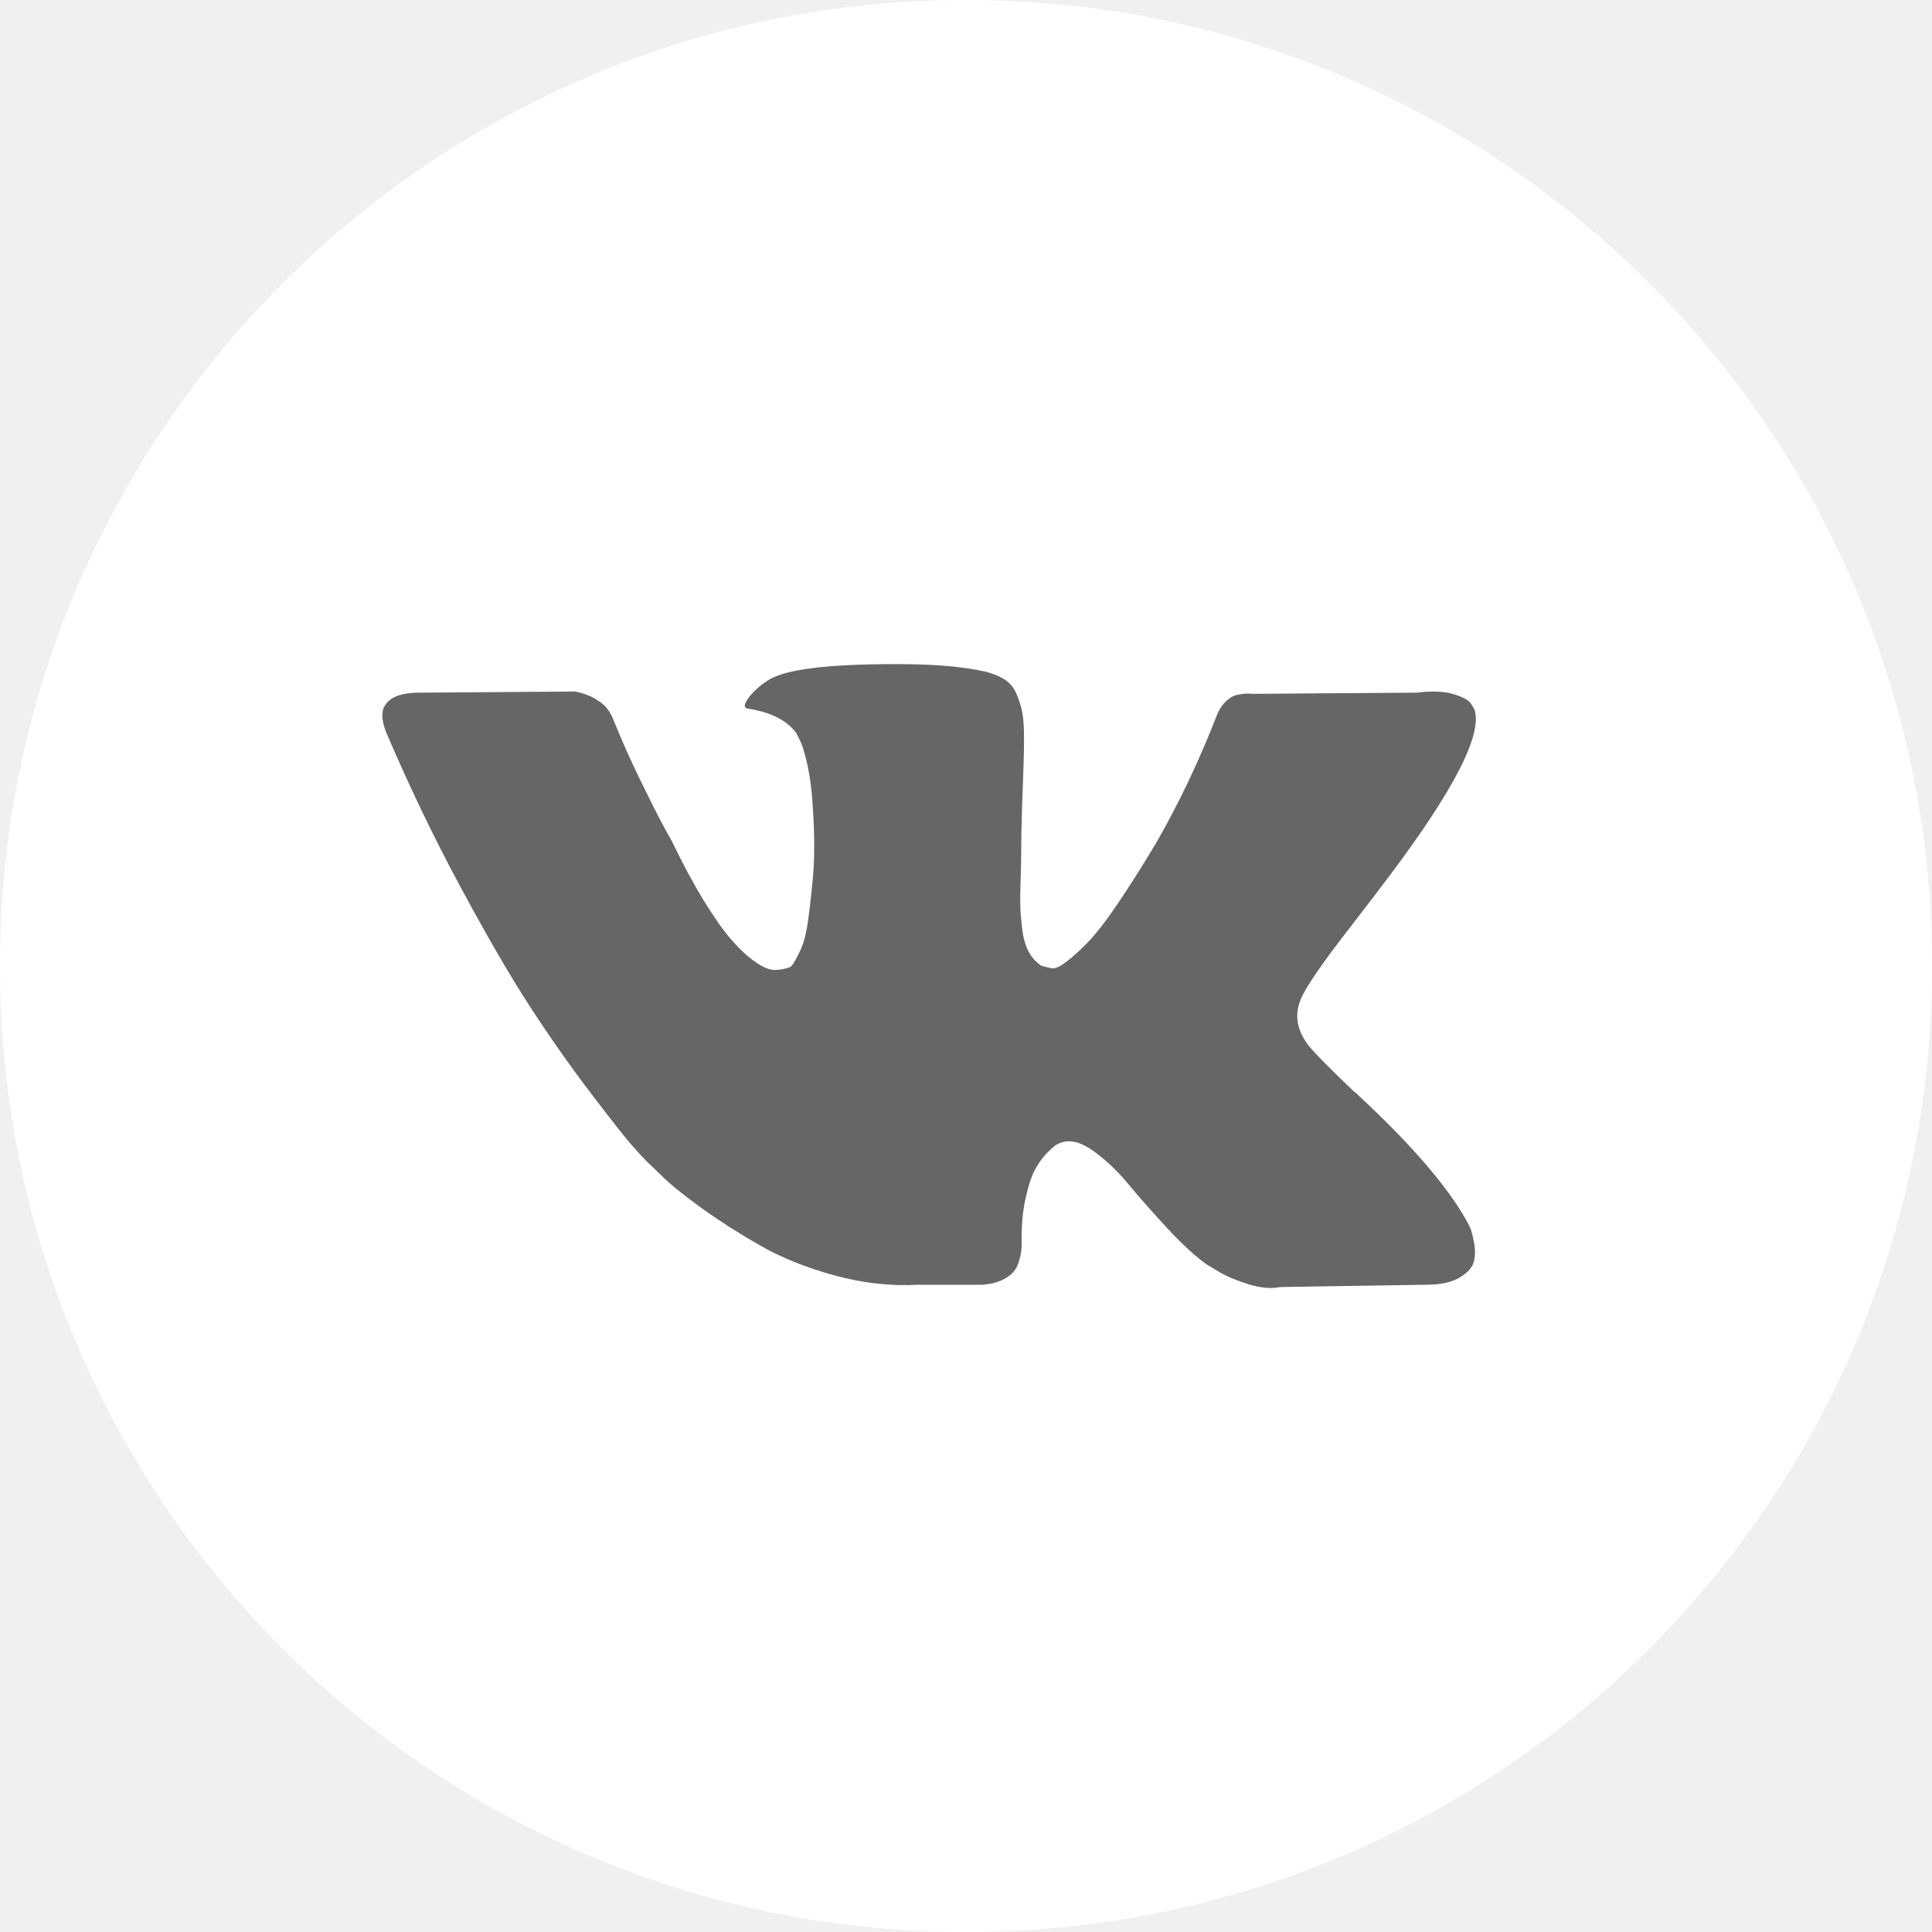
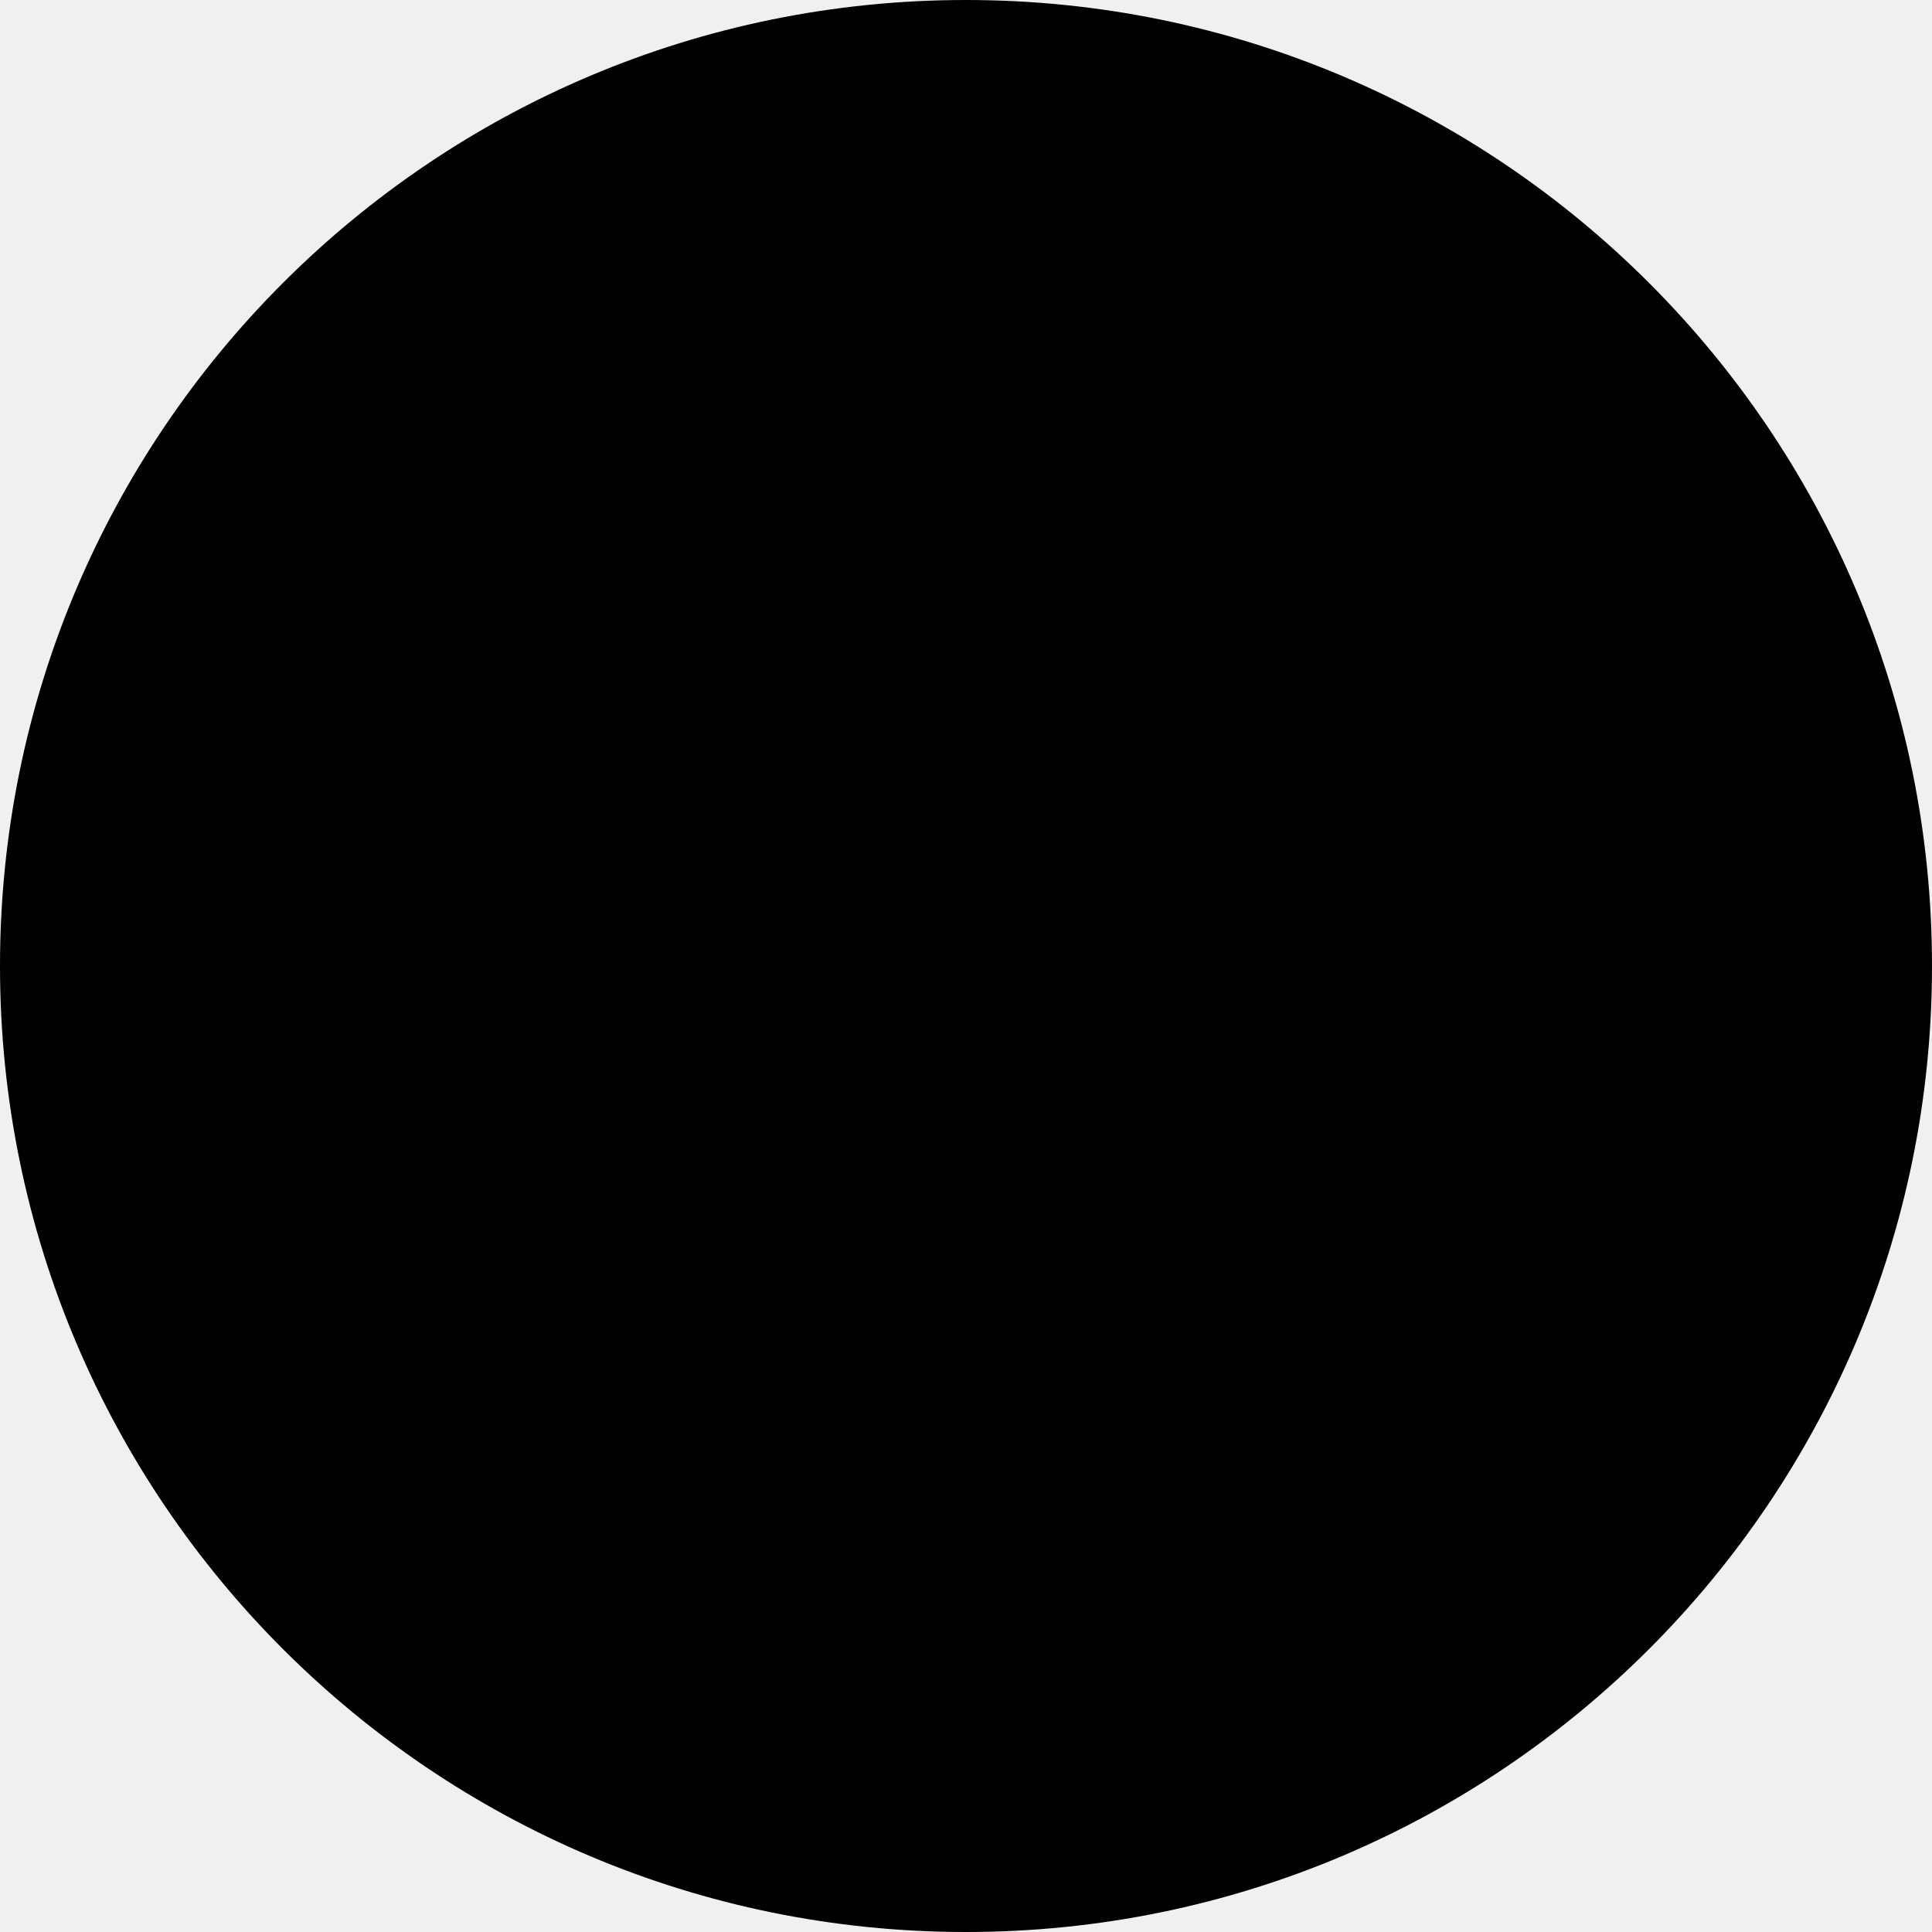
<svg xmlns="http://www.w3.org/2000/svg" width="48" height="48" viewBox="0 0 48 48" fill="none">
-   <path d="M48 24C48 37.255 37.255 48 24 48C10.745 48 0 37.255 0 24C0 10.745 10.745 0 24 0C37.255 0 48 10.745 48 24Z" fill="white" />
+   <path d="M48 24C48 37.255 37.255 48 24 48C10.745 48 0 37.255 0 24C0 10.745 10.745 0 24 0C37.255 0 48 10.745 48 24Z" fill="currentColor" />
  <g clip-path="url(#clip0)">
    <path d="M36.523 30.498C36.49 30.427 36.459 30.368 36.431 30.321C35.959 29.472 35.059 28.43 33.73 27.195L33.701 27.167L33.687 27.152L33.673 27.138H33.659C33.055 26.563 32.673 26.177 32.513 25.978C32.221 25.602 32.155 25.22 32.315 24.833C32.429 24.541 32.853 23.923 33.589 22.98C33.975 22.48 34.281 22.08 34.508 21.777C36.139 19.609 36.846 18.223 36.629 17.619L36.544 17.478C36.488 17.392 36.341 17.315 36.106 17.244C35.87 17.173 35.568 17.162 35.201 17.209L31.127 17.238C31.033 17.228 30.939 17.231 30.844 17.244C30.75 17.259 30.689 17.273 30.66 17.287C30.632 17.302 30.608 17.313 30.589 17.322L30.533 17.365C30.486 17.393 30.434 17.442 30.377 17.514C30.321 17.584 30.273 17.666 30.236 17.761C29.793 18.902 29.288 19.963 28.723 20.944C28.374 21.528 28.053 22.036 27.761 22.464C27.469 22.894 27.224 23.21 27.026 23.412C26.828 23.614 26.648 23.778 26.488 23.899C26.328 24.023 26.205 24.074 26.121 24.055C26.035 24.037 25.955 24.018 25.88 23.998C25.748 23.914 25.642 23.798 25.562 23.652C25.482 23.506 25.427 23.322 25.399 23.101C25.371 22.879 25.354 22.688 25.35 22.527C25.345 22.367 25.347 22.141 25.357 21.849C25.366 21.556 25.371 21.359 25.371 21.255C25.371 20.897 25.378 20.508 25.392 20.088C25.406 19.668 25.418 19.336 25.427 19.091C25.437 18.846 25.442 18.586 25.442 18.313C25.442 18.04 25.425 17.825 25.392 17.669C25.359 17.514 25.309 17.363 25.244 17.216C25.177 17.07 25.081 16.957 24.953 16.877C24.826 16.797 24.668 16.733 24.48 16.686C23.979 16.573 23.343 16.512 22.57 16.502C20.816 16.484 19.689 16.598 19.189 16.842C18.991 16.946 18.812 17.087 18.652 17.267C18.482 17.474 18.459 17.588 18.581 17.606C19.147 17.691 19.548 17.894 19.784 18.214L19.869 18.384C19.934 18.507 20 18.724 20.067 19.034C20.133 19.346 20.175 19.69 20.194 20.067C20.241 20.755 20.241 21.344 20.194 21.835C20.147 22.326 20.102 22.707 20.06 22.98C20.017 23.254 19.953 23.475 19.869 23.645C19.784 23.815 19.727 23.919 19.699 23.957C19.67 23.994 19.647 24.018 19.628 24.027C19.505 24.074 19.378 24.098 19.246 24.098C19.114 24.098 18.954 24.032 18.765 23.899C18.576 23.768 18.38 23.586 18.178 23.355C17.975 23.124 17.747 22.801 17.492 22.386C17.237 21.971 16.973 21.481 16.7 20.915L16.474 20.505C16.332 20.241 16.139 19.857 15.893 19.352C15.648 18.848 15.431 18.36 15.243 17.888C15.167 17.691 15.054 17.54 14.903 17.435L14.833 17.393C14.786 17.355 14.71 17.315 14.606 17.273C14.502 17.23 14.394 17.2 14.281 17.181L10.405 17.209C10.009 17.209 9.741 17.299 9.599 17.478L9.543 17.563C9.514 17.61 9.5 17.686 9.5 17.789C9.5 17.893 9.529 18.02 9.585 18.171C10.151 19.501 10.766 20.783 11.431 22.018C12.096 23.253 12.673 24.248 13.164 25.003C13.654 25.757 14.154 26.469 14.663 27.138C15.172 27.808 15.509 28.237 15.674 28.425C15.839 28.614 15.969 28.756 16.063 28.85L16.417 29.19C16.643 29.416 16.976 29.687 17.414 30.003C17.852 30.319 18.338 30.63 18.871 30.936C19.403 31.243 20.024 31.492 20.73 31.686C21.438 31.879 22.126 31.957 22.795 31.919H24.422C24.752 31.891 25.002 31.787 25.172 31.608L25.228 31.537C25.266 31.481 25.301 31.393 25.334 31.276C25.367 31.158 25.384 31.028 25.384 30.887C25.374 30.481 25.405 30.115 25.476 29.79C25.547 29.465 25.627 29.22 25.716 29.055C25.806 28.89 25.907 28.751 26.021 28.637C26.134 28.524 26.214 28.456 26.261 28.432C26.308 28.409 26.346 28.393 26.375 28.383C26.601 28.308 26.867 28.381 27.174 28.602C27.48 28.824 27.768 29.097 28.036 29.422C28.305 29.748 28.628 30.113 29.005 30.519C29.382 30.924 29.712 31.226 29.995 31.424L30.279 31.594C30.467 31.707 30.712 31.811 31.014 31.905C31.316 31.999 31.58 32.023 31.806 31.976L35.427 31.919C35.785 31.919 36.063 31.86 36.261 31.742C36.459 31.625 36.577 31.494 36.615 31.353C36.653 31.212 36.655 31.052 36.622 30.872C36.589 30.693 36.556 30.568 36.523 30.498Z" fill="black" fill-opacity="0.6" />
  </g>
  <defs>
    <clipPath id="clip0">
      <rect width="27.166" height="15.5" fill="currentColor" transform="translate(9.5 16.5)" />
    </clipPath>
  </defs>
</svg>
